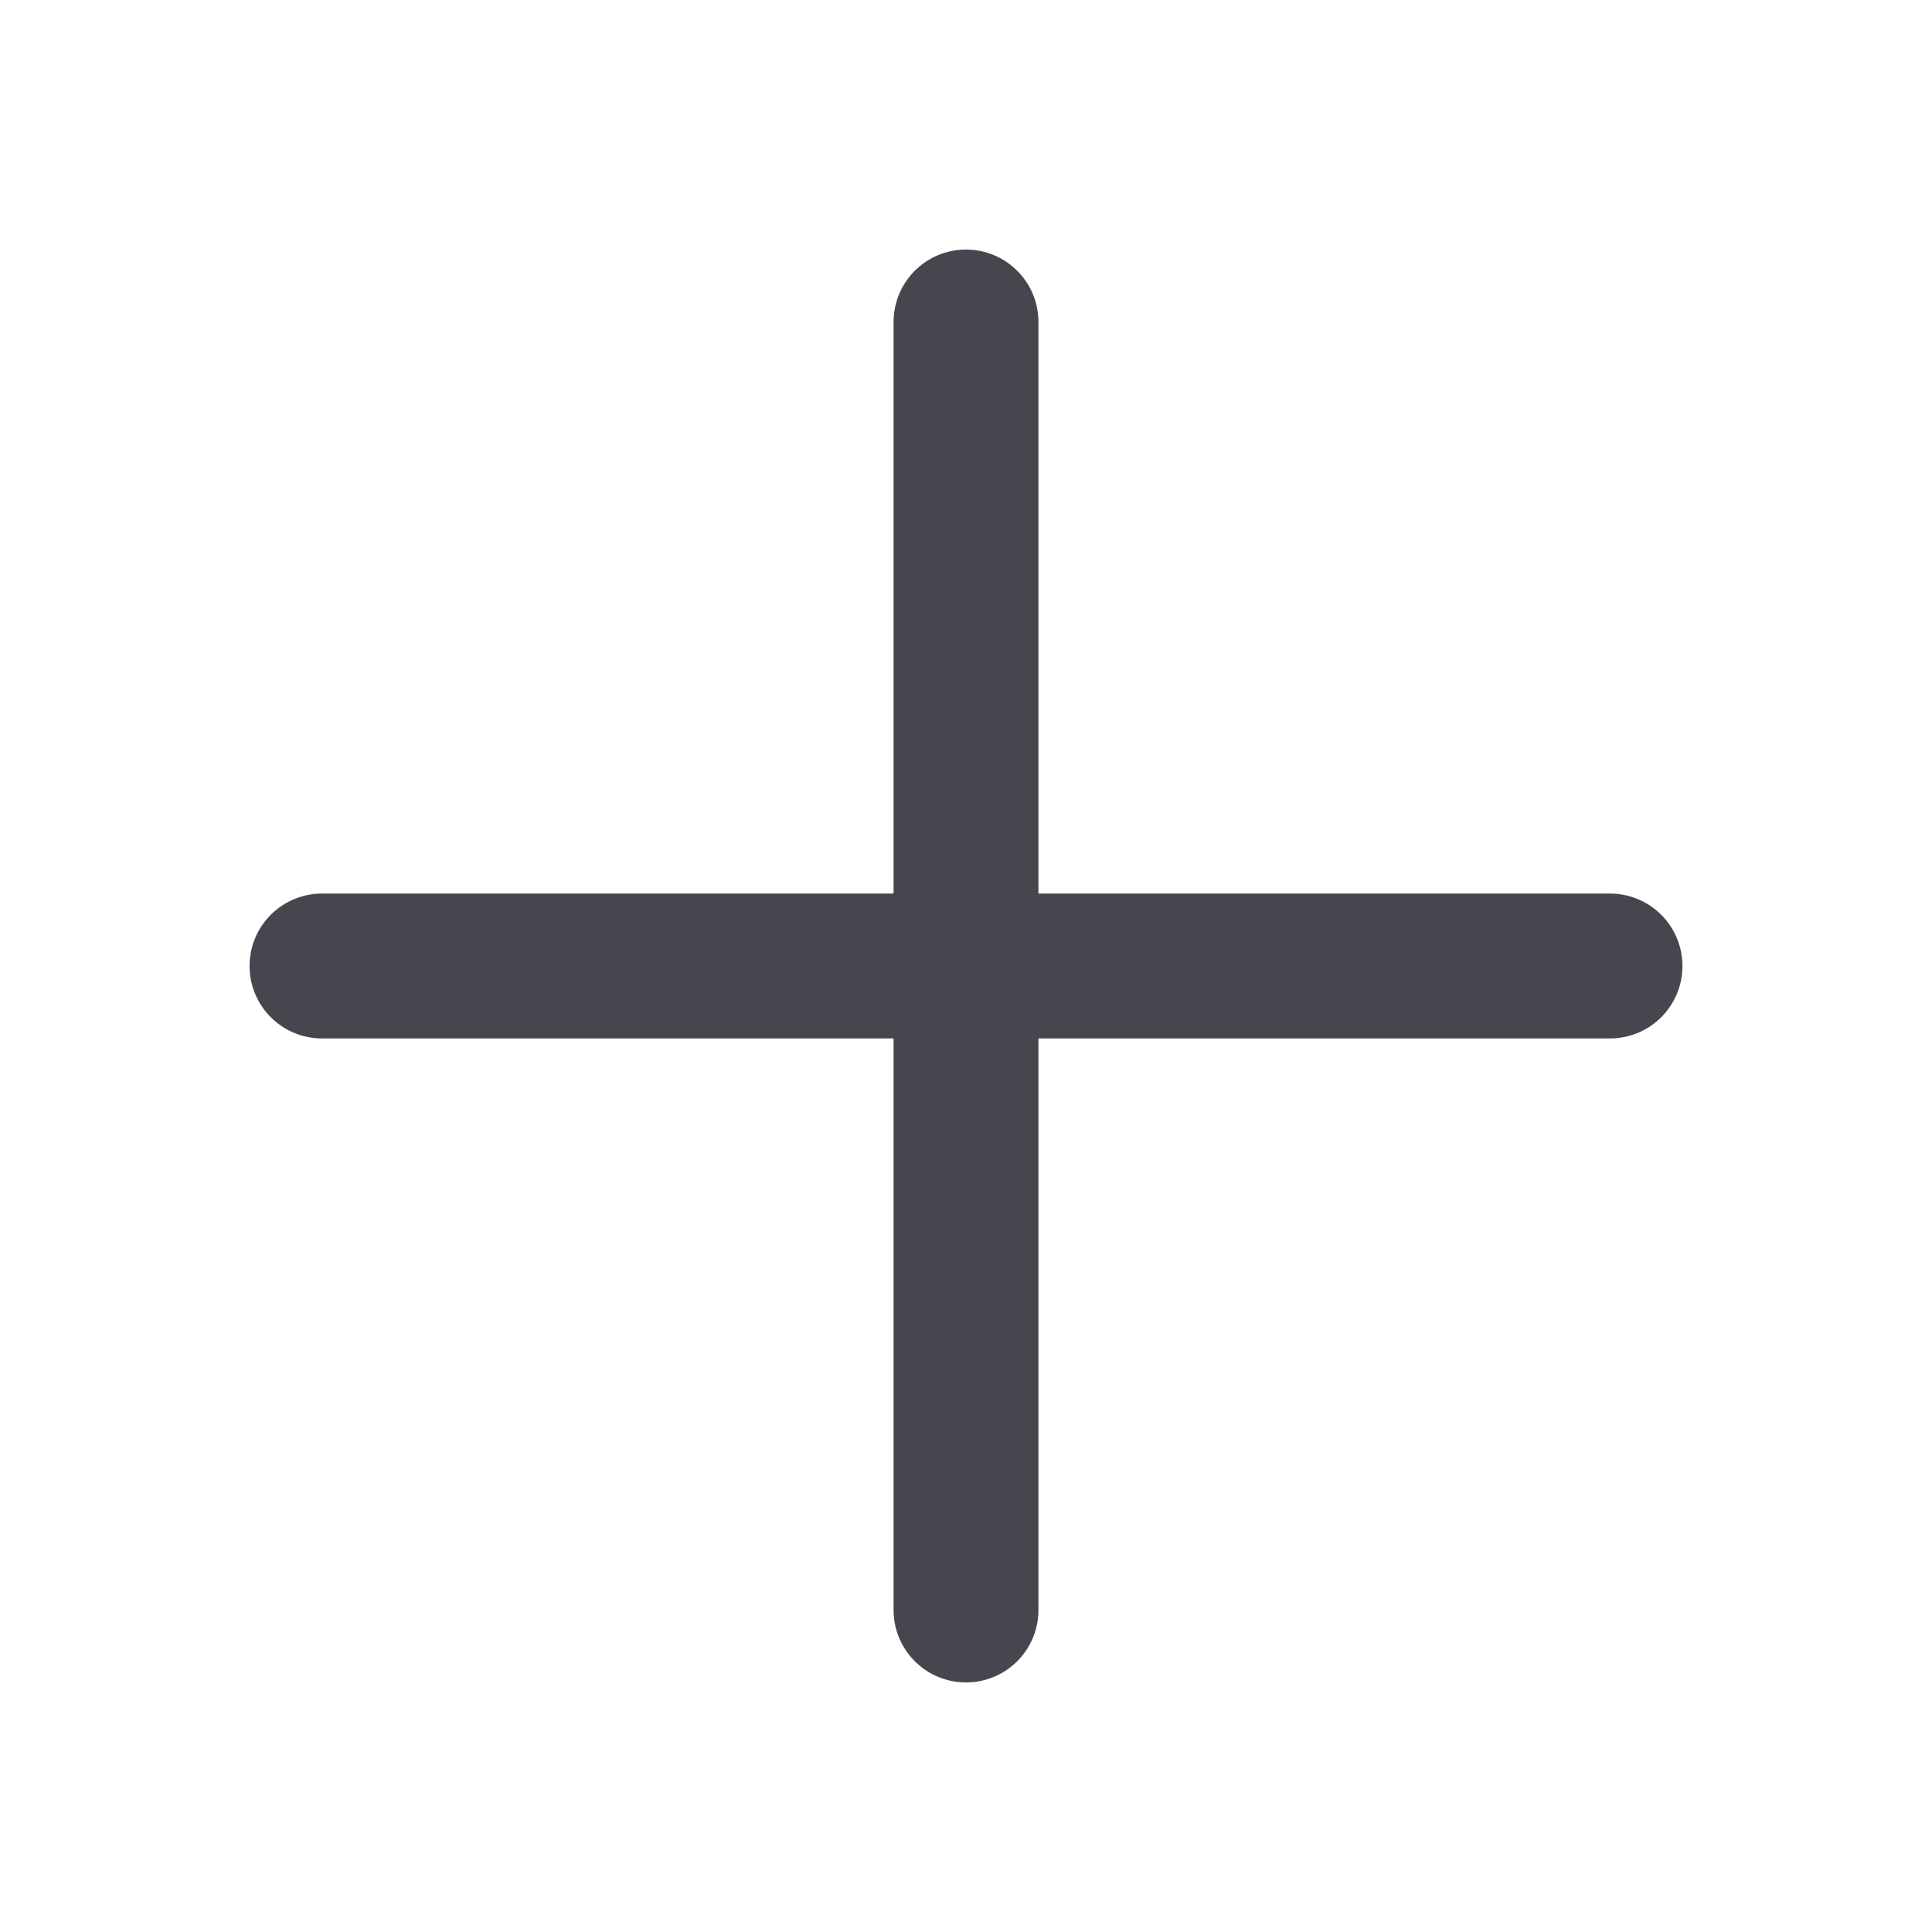
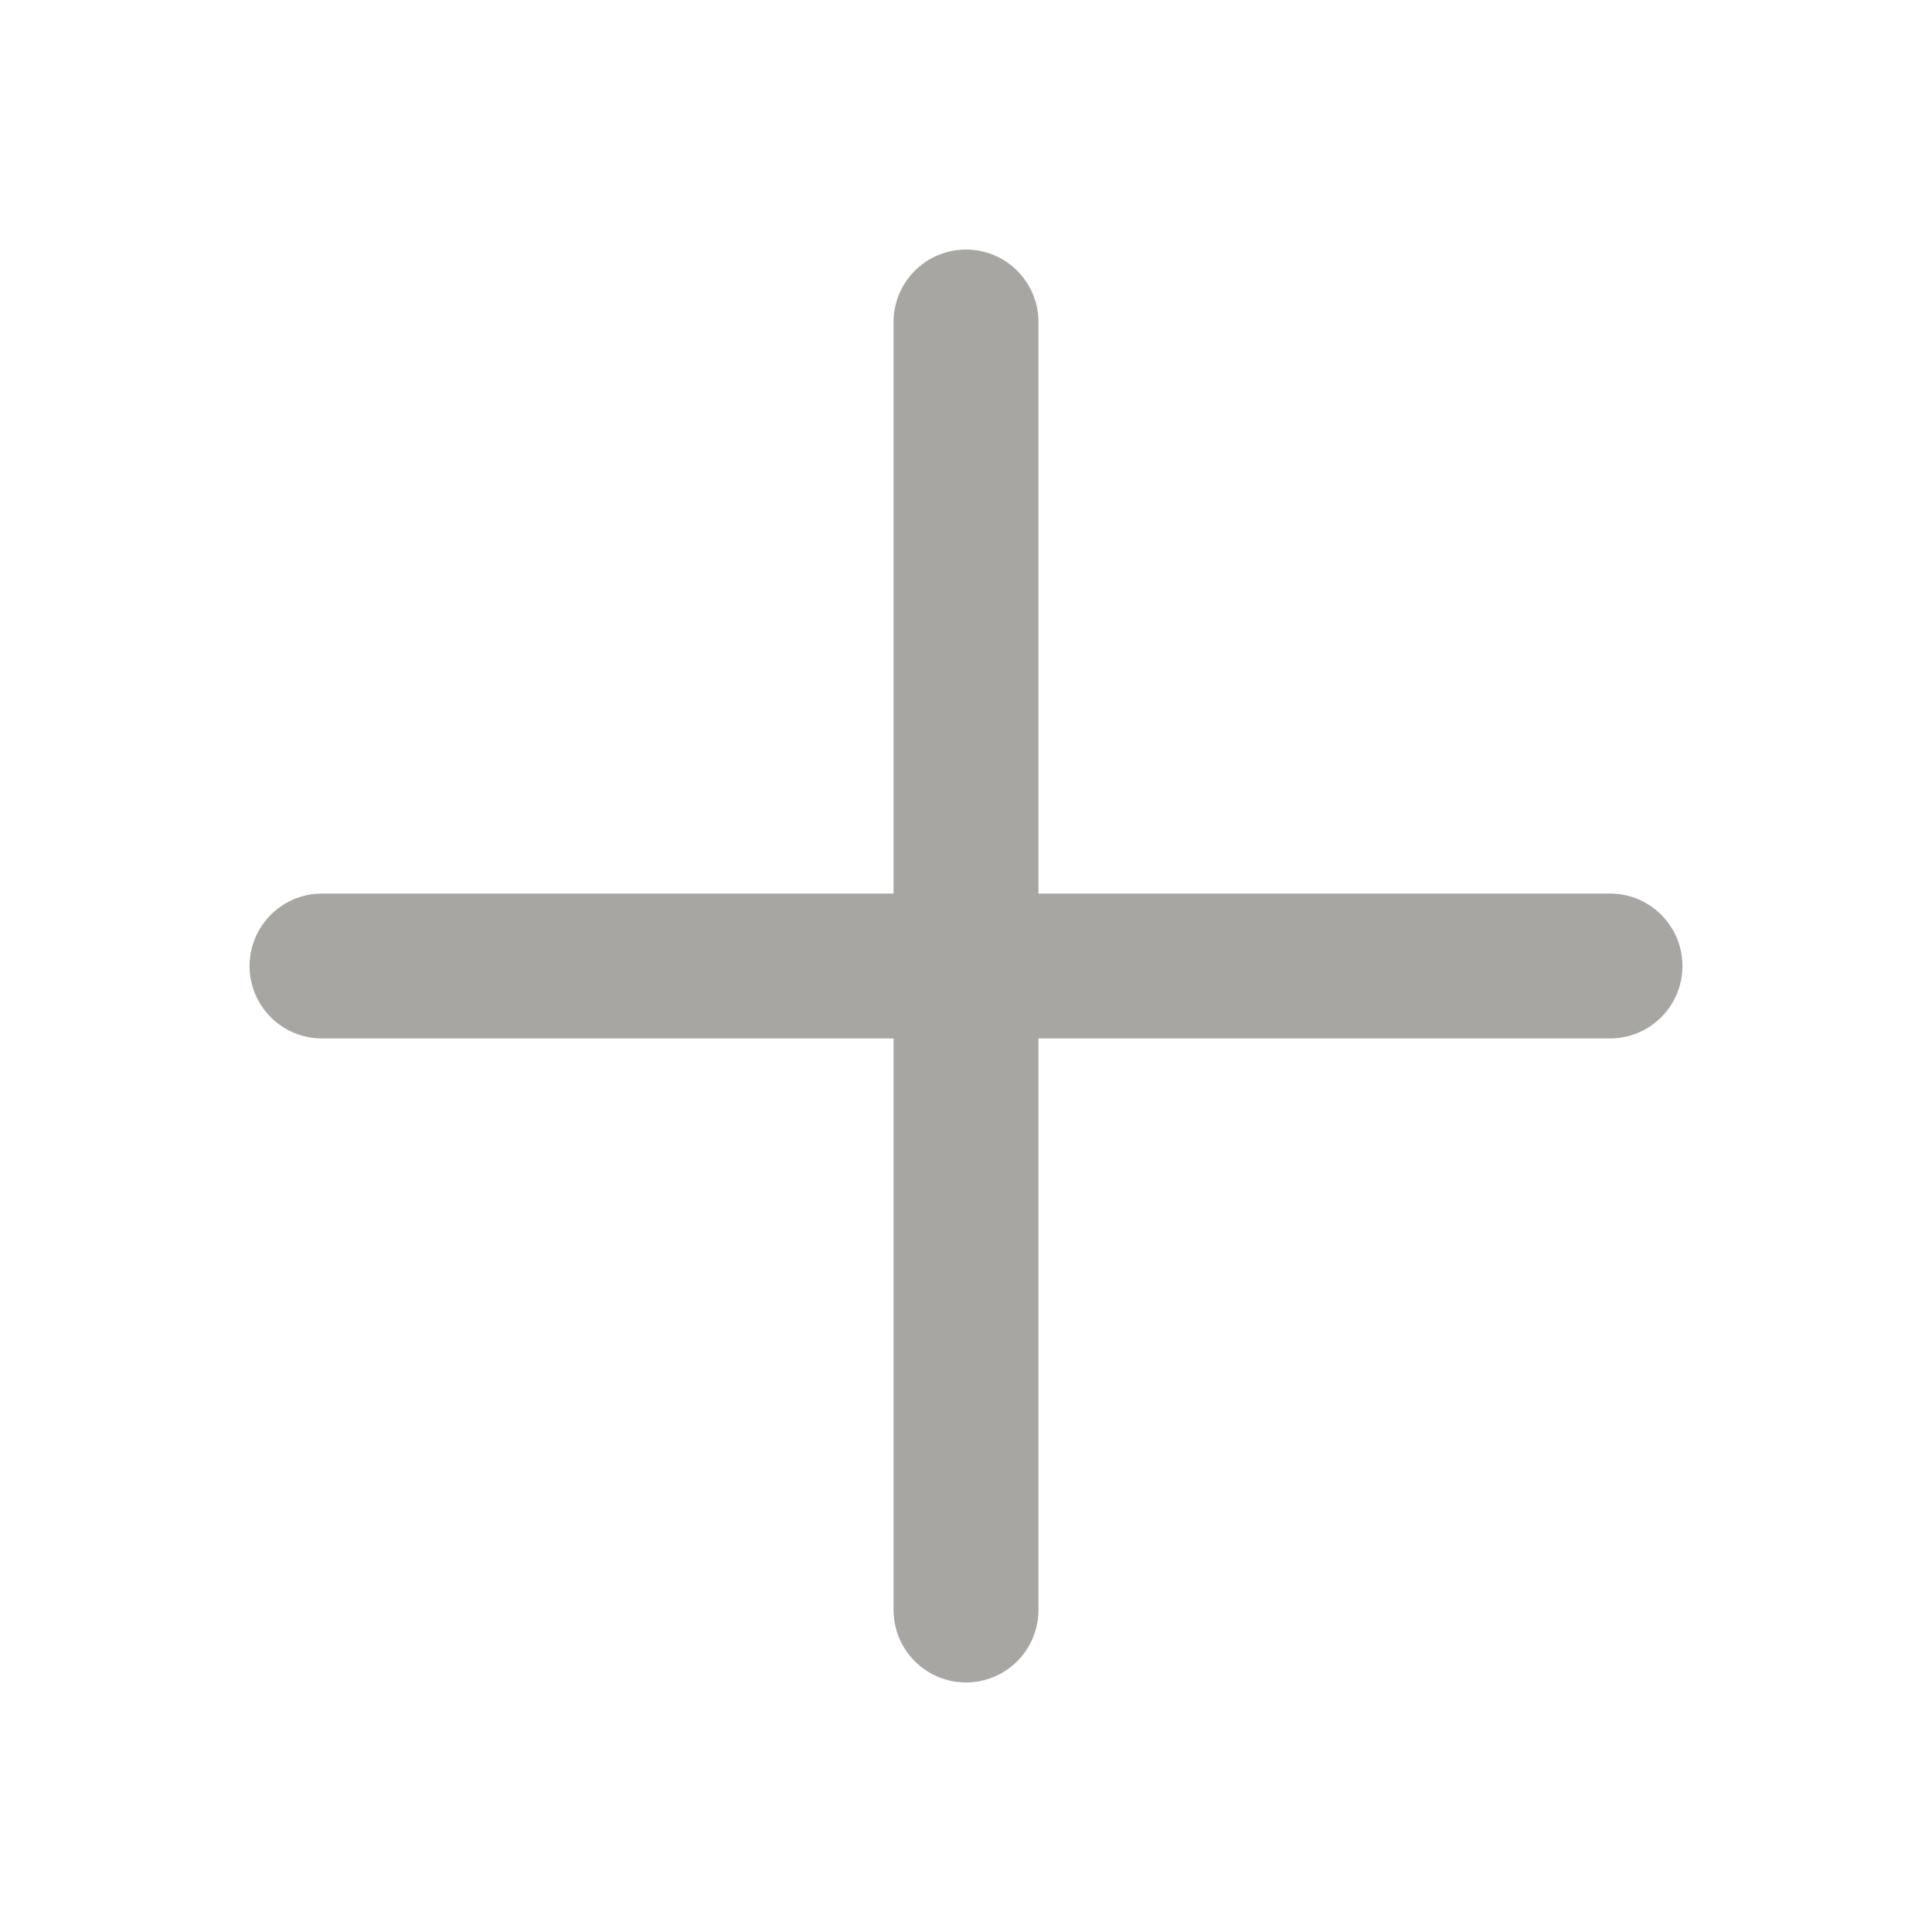
<svg xmlns="http://www.w3.org/2000/svg" width="24" height="24" viewBox="0 0 24 24">
-   <path d="M12 4v16M4 12h16" stroke="#49454F" stroke-width="1.8" stroke-linecap="round" stroke-linejoin="round" fill="none" />
+   <path d="M12 4v16M4 12h16" stroke="#A8A6A3" stroke-width="1.8" stroke-linecap="round" stroke-linejoin="round" fill="none" />
</svg>
